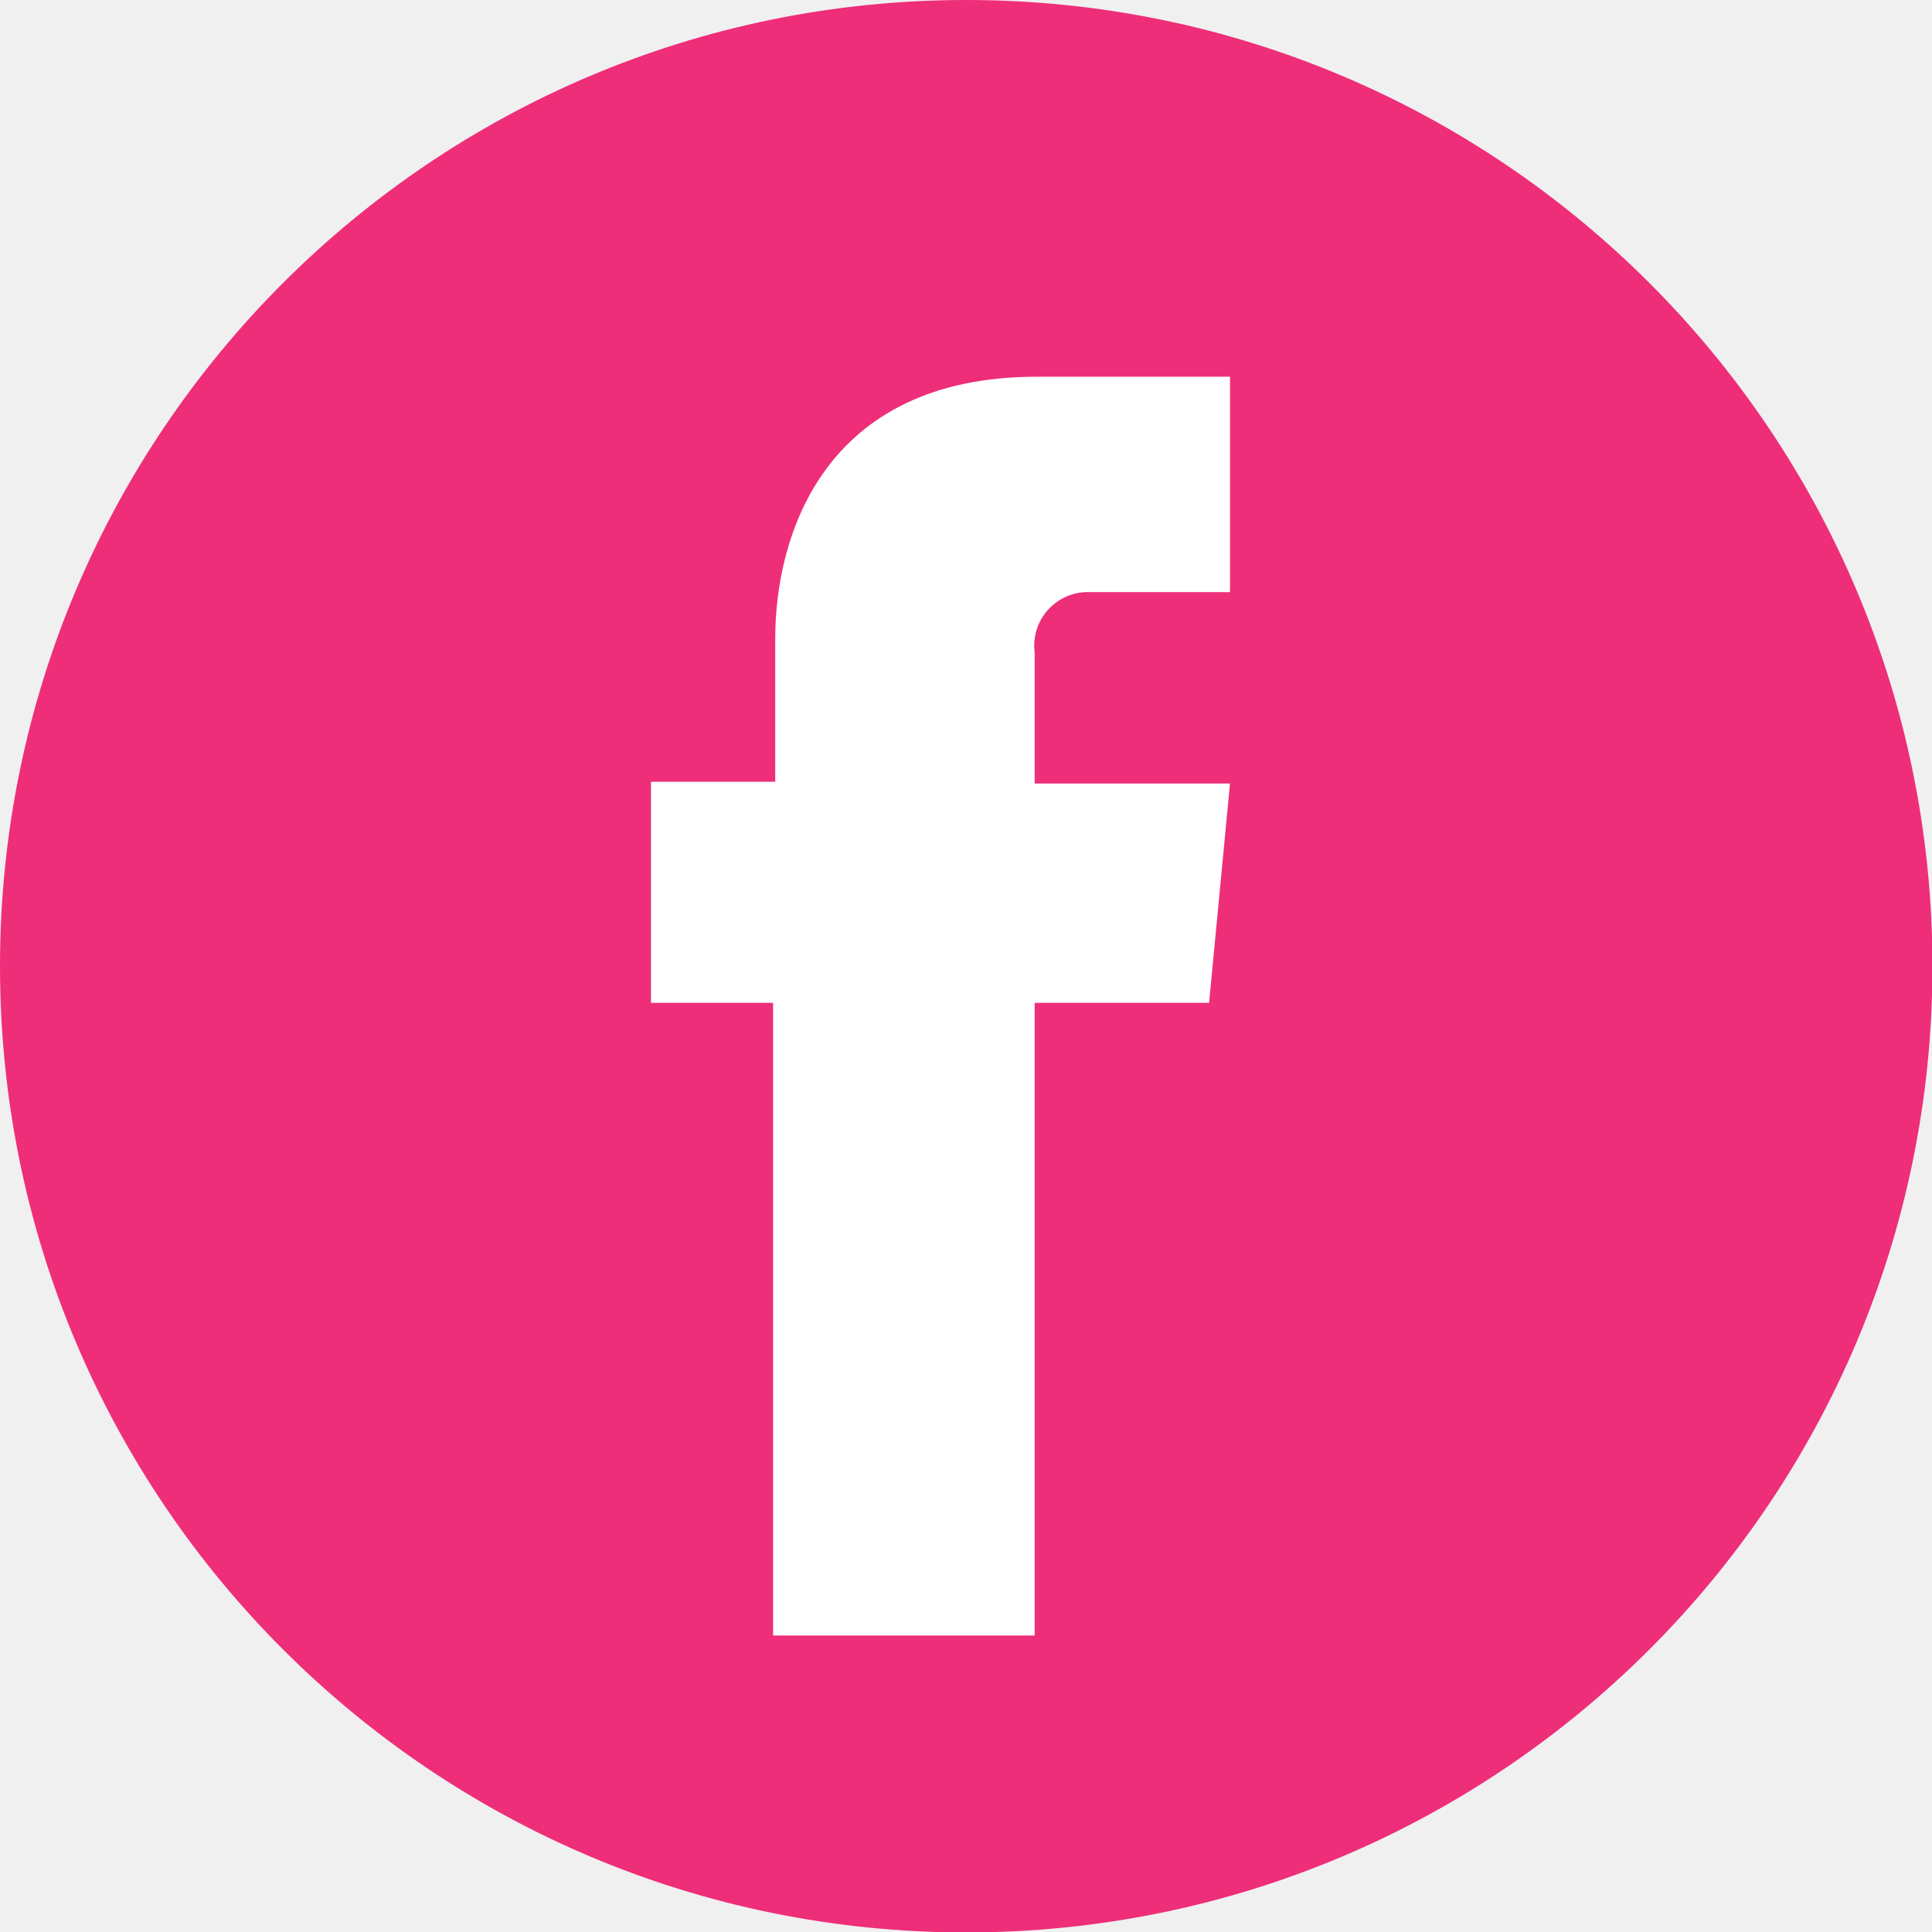
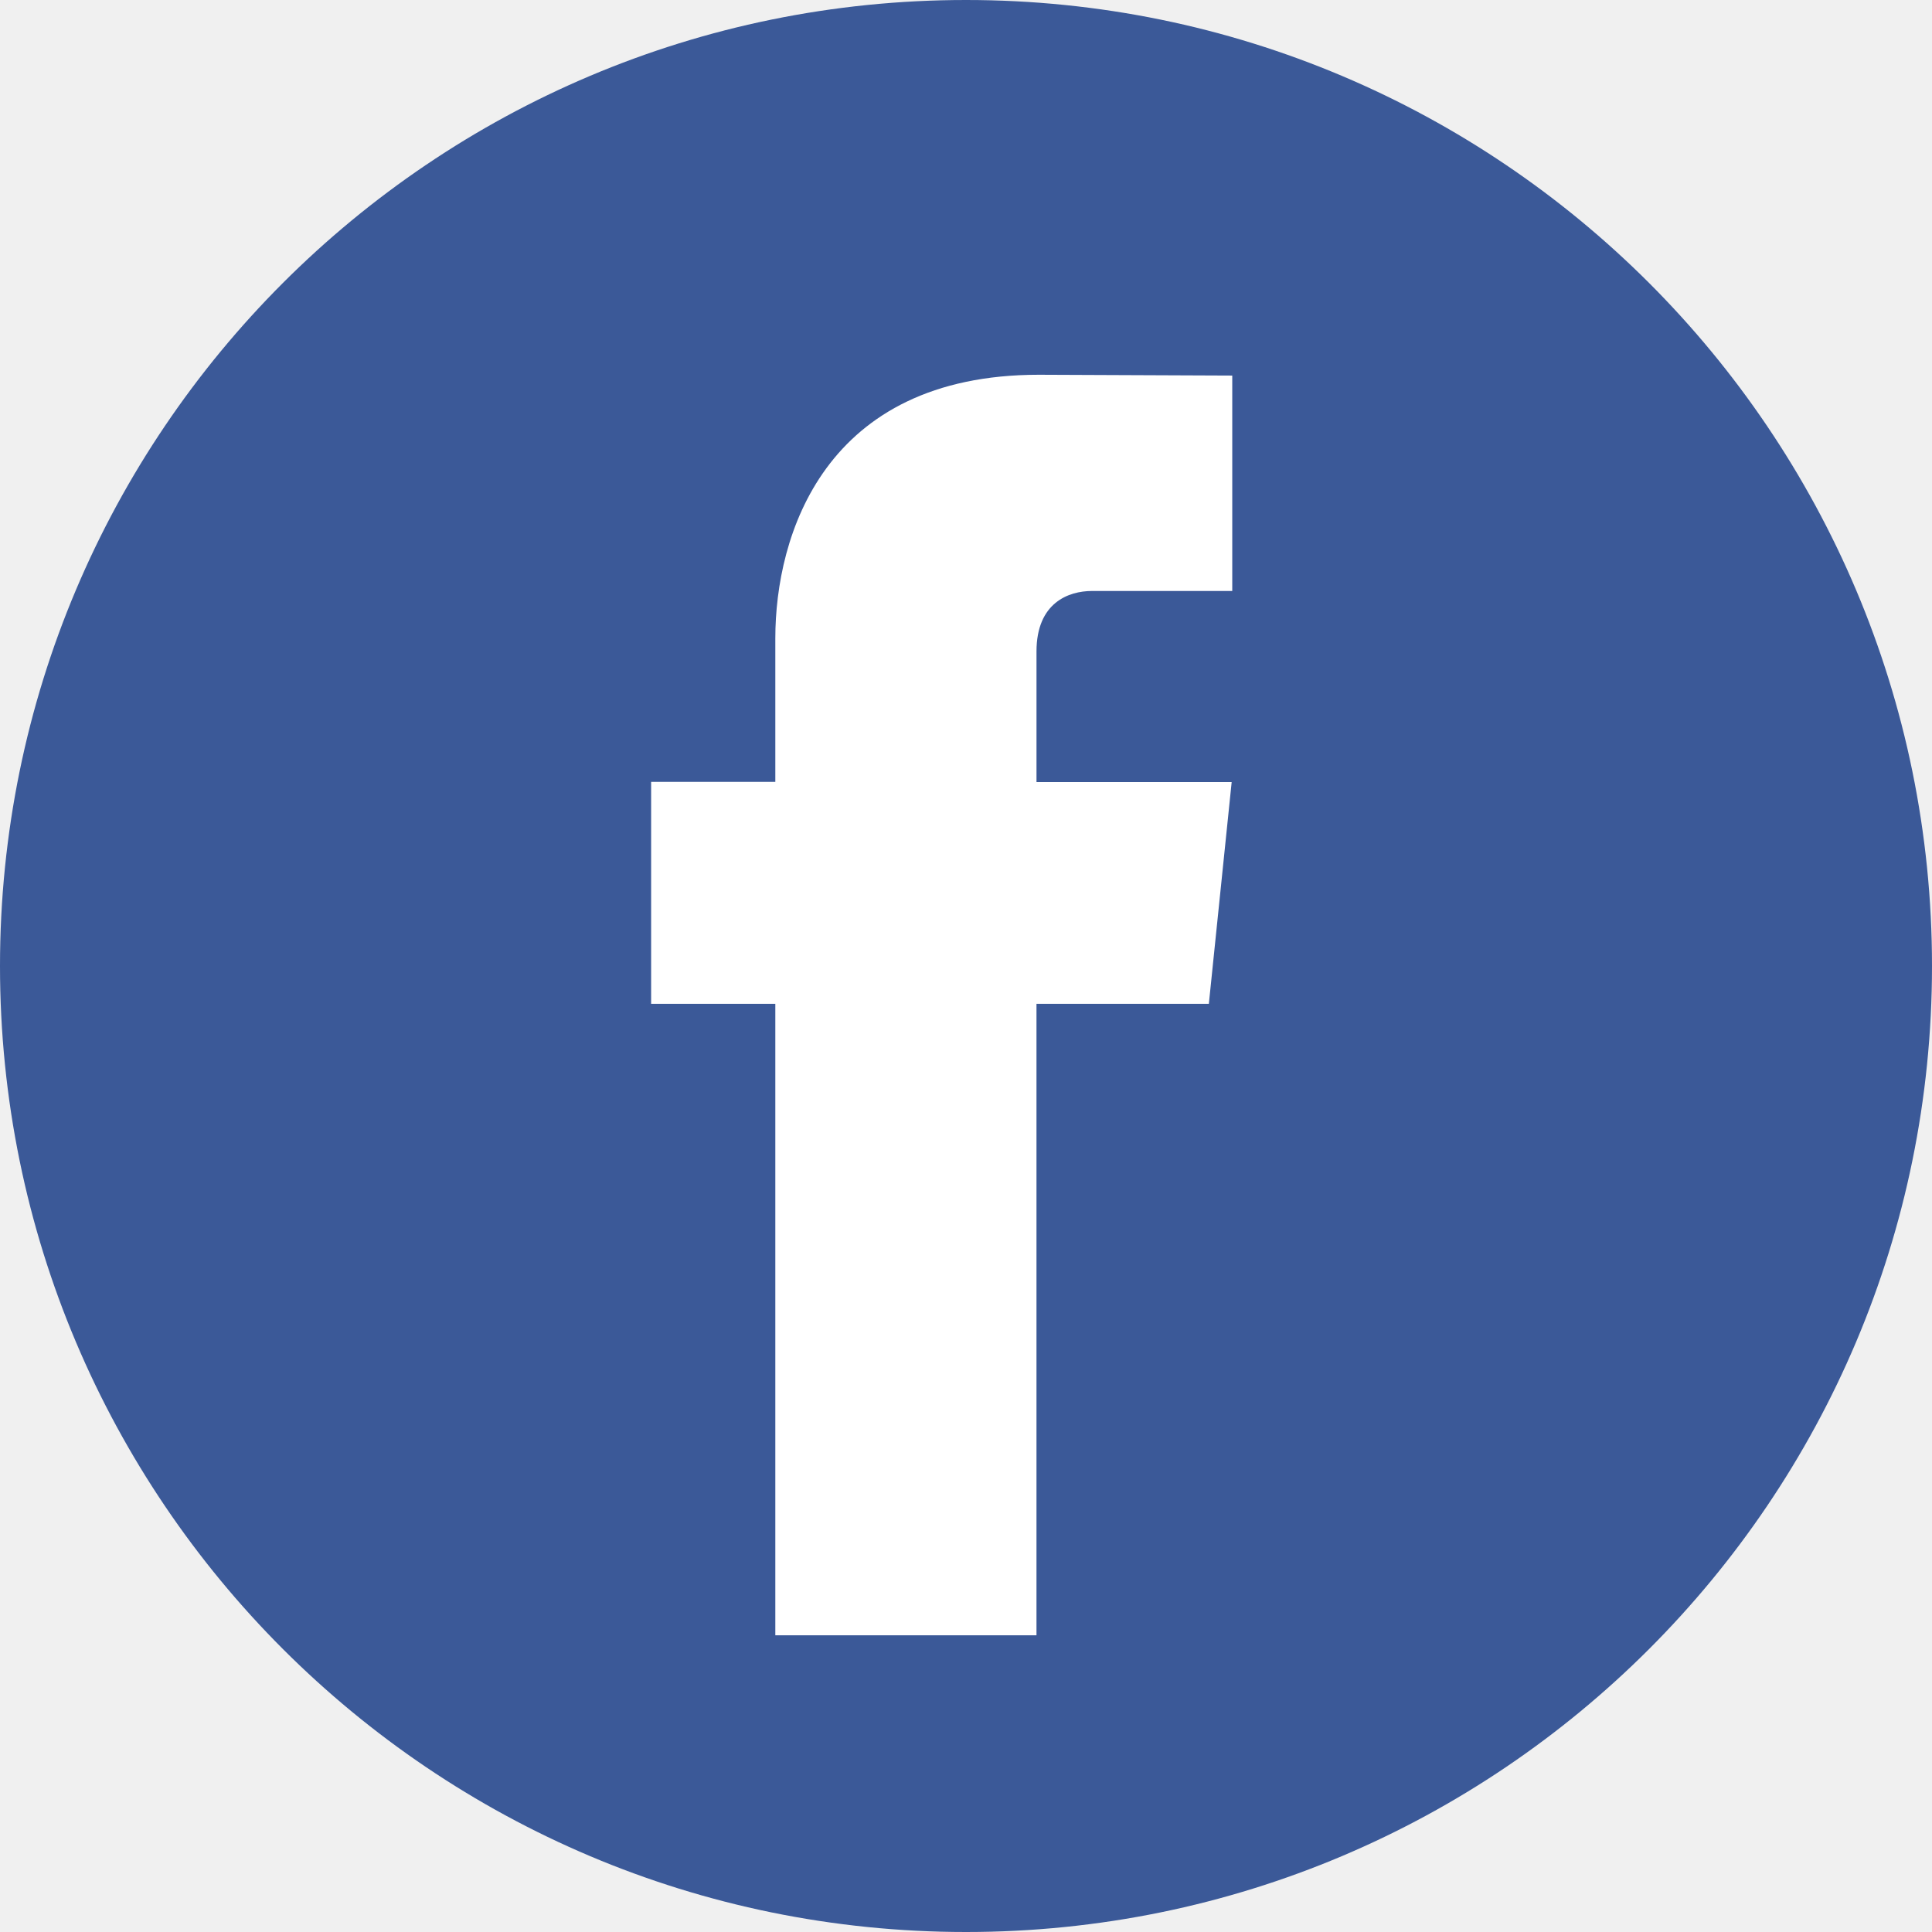
- <svg xmlns="http://www.w3.org/2000/svg" id="Layer_1" data-name="Layer 1" viewBox="0 0 44.31 44.31">
-   <defs>
-     <style>.cls-1{fill:#ee2e79;}.cls-2{fill:#fff;}</style>
-   </defs>
-   <circle class="cls-1" cx="22.16" cy="22.16" r="22.16" />
-   <path class="cls-2" d="M27.73,23h-4V37.51h-6V23H14.93V17.93h2.85V14.64c0-2.36,1.12-6,6-6h4.43v4.94H25a1.23,1.23,0,0,0-1.27,1.39v3h4.48Z" />
+ <svg xmlns="http://www.w3.org/2000/svg" version="1.1" id="Capa_1" x="0px" y="0px" viewBox="0 0 112.196 112.196" style="enable-background:new 0 0 112.196 112.196;" xml:space="preserve">
+   <g>
+     <circle style="fill:#3B5998;" cx="56.098" cy="56.098" r="56.098" />
+     <path style="fill:#FFFFFF;" d="M70.201,58.294h-10.01v36.672H45.025V58.294h-7.213V45.406h7.213v-8.34   c0-5.964,2.833-15.303,15.301-15.303L71.56,21.81v12.51h-8.151c-1.337,0-3.217,0.668-3.217,3.513v7.585h11.334L70.201,58.294z" />
+   </g>
+   <g>
+ </g>
+   <g>
+ </g>
+   <g>
+ </g>
+   <g>
+ </g>
+   <g>
+ </g>
+   <g>
+ </g>
+   <g>
+ </g>
+   <g>
+ </g>
+   <g>
+ </g>
+   <g>
+ </g>
+   <g>
+ </g>
+   <g>
+ </g>
+   <g>
+ </g>
+   <g>
+ </g>
+   <g>
+ </g>
</svg>
